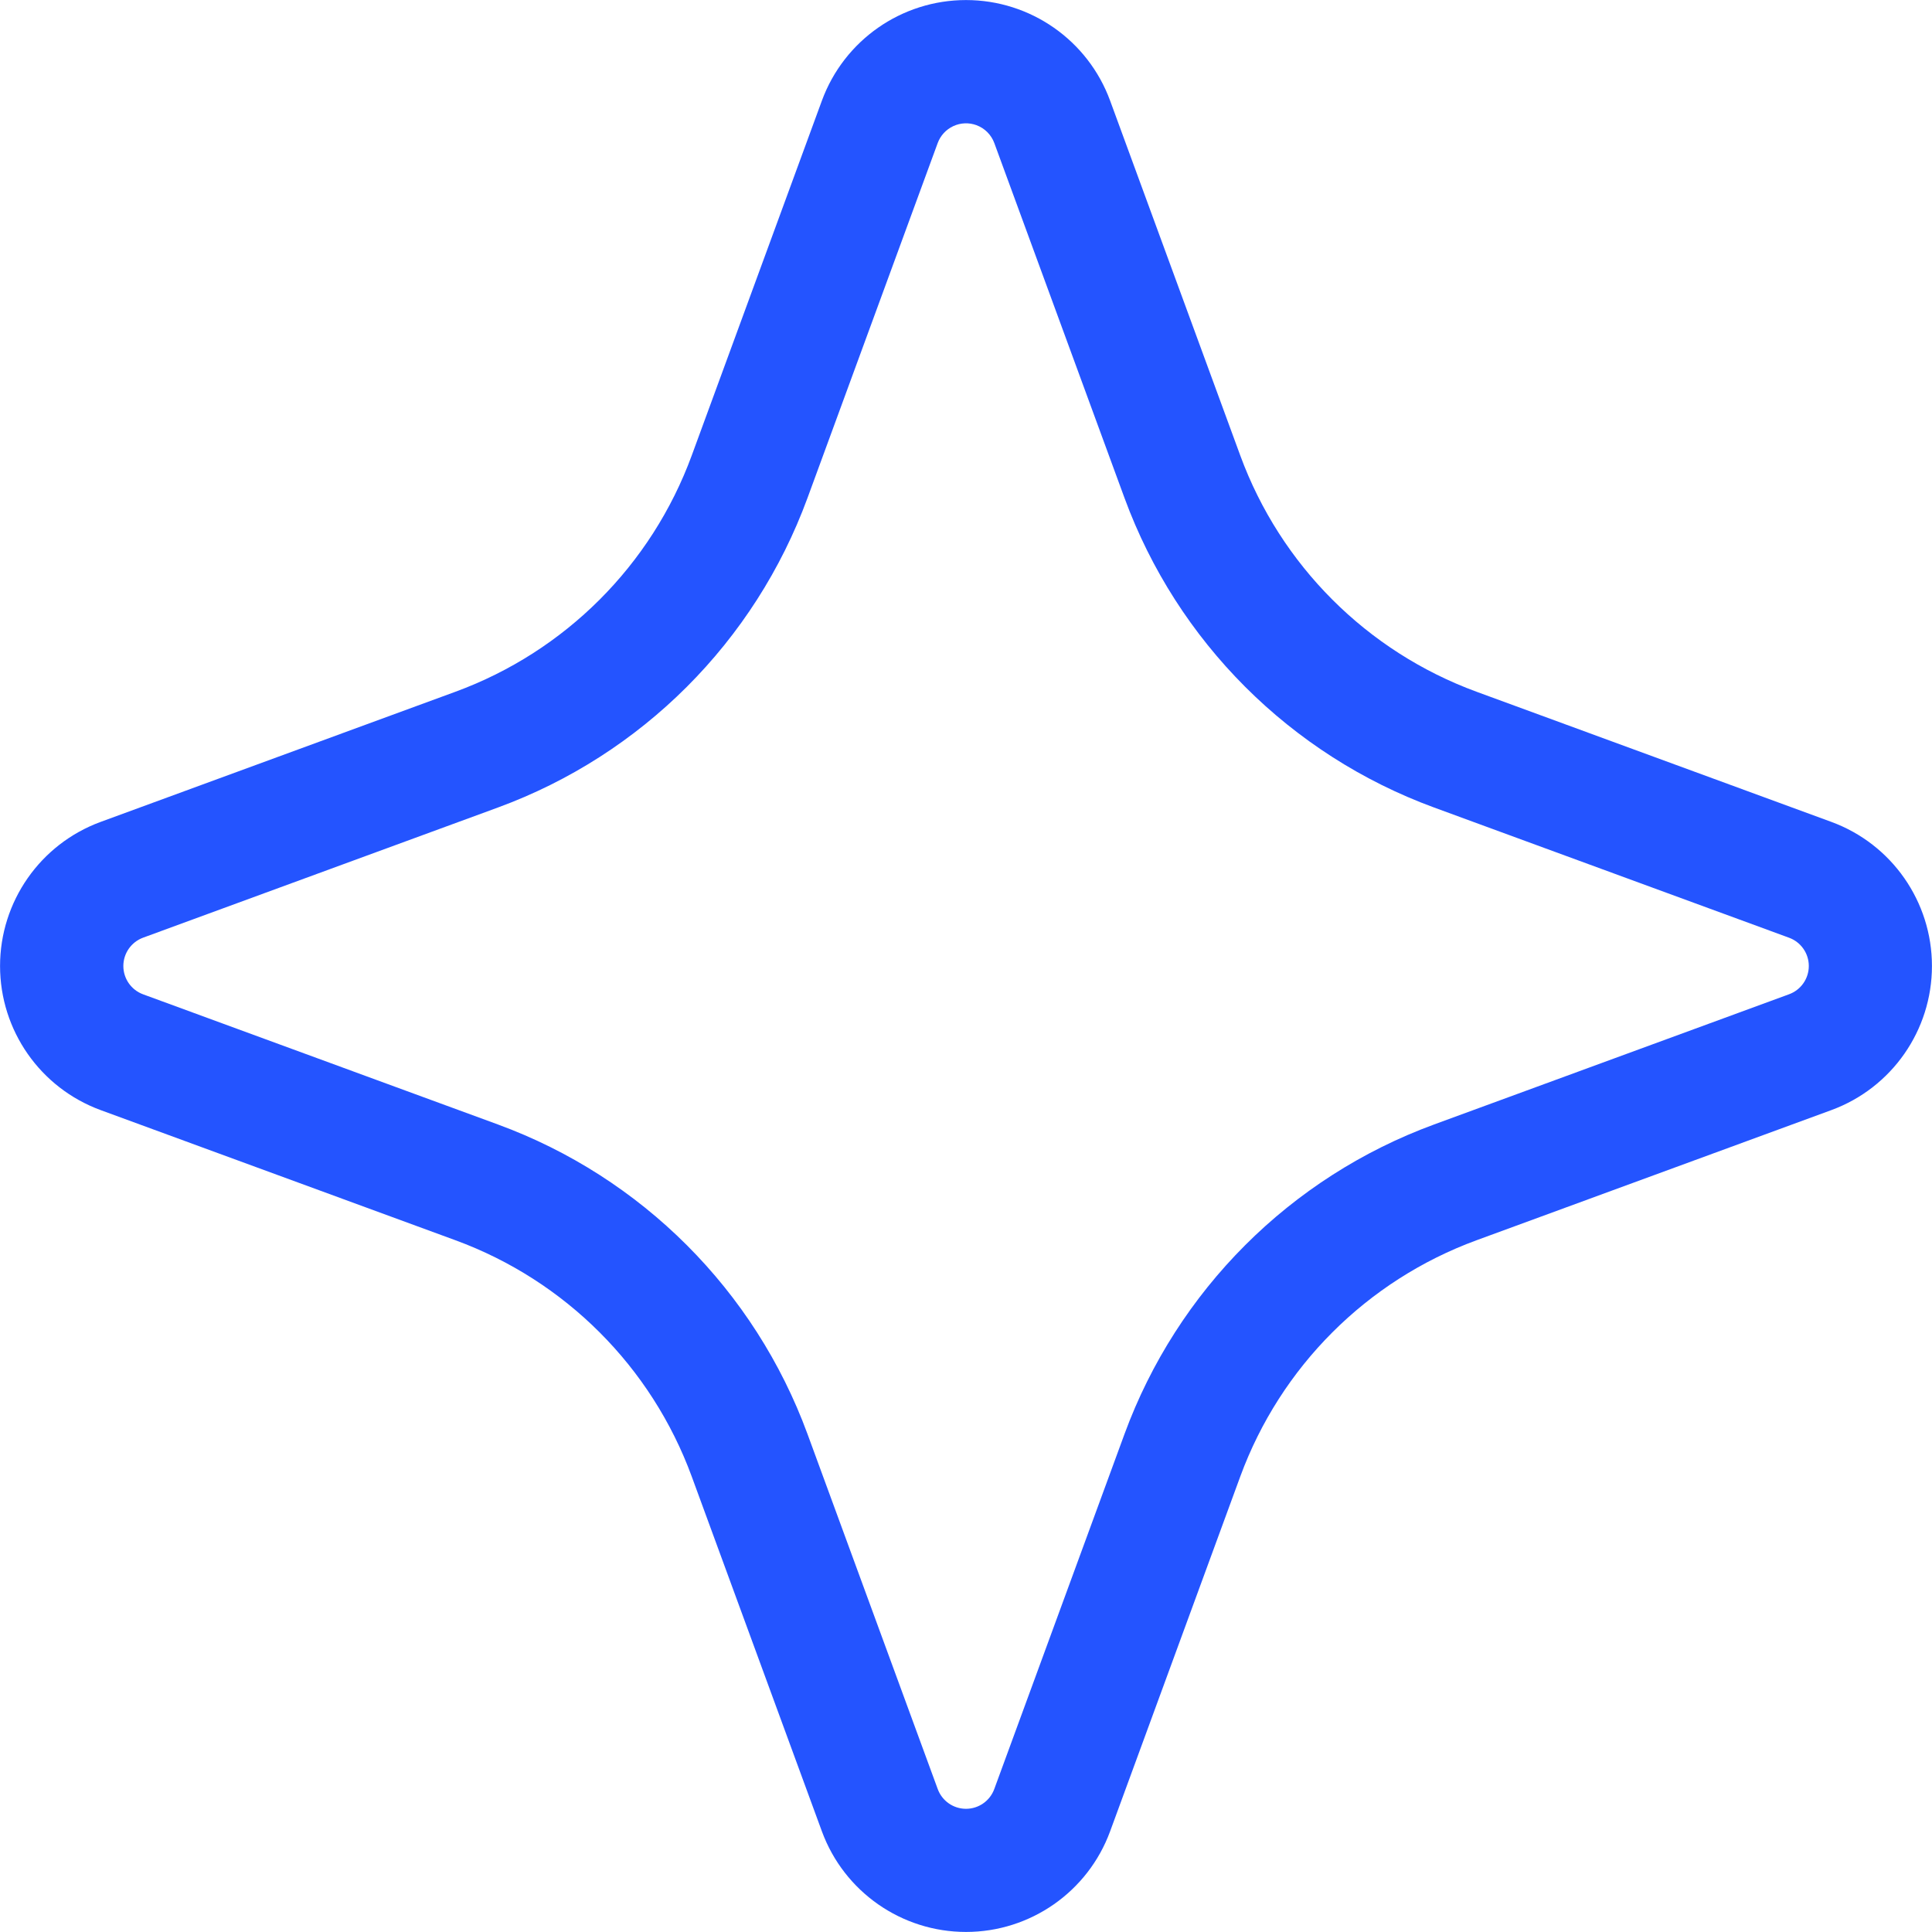
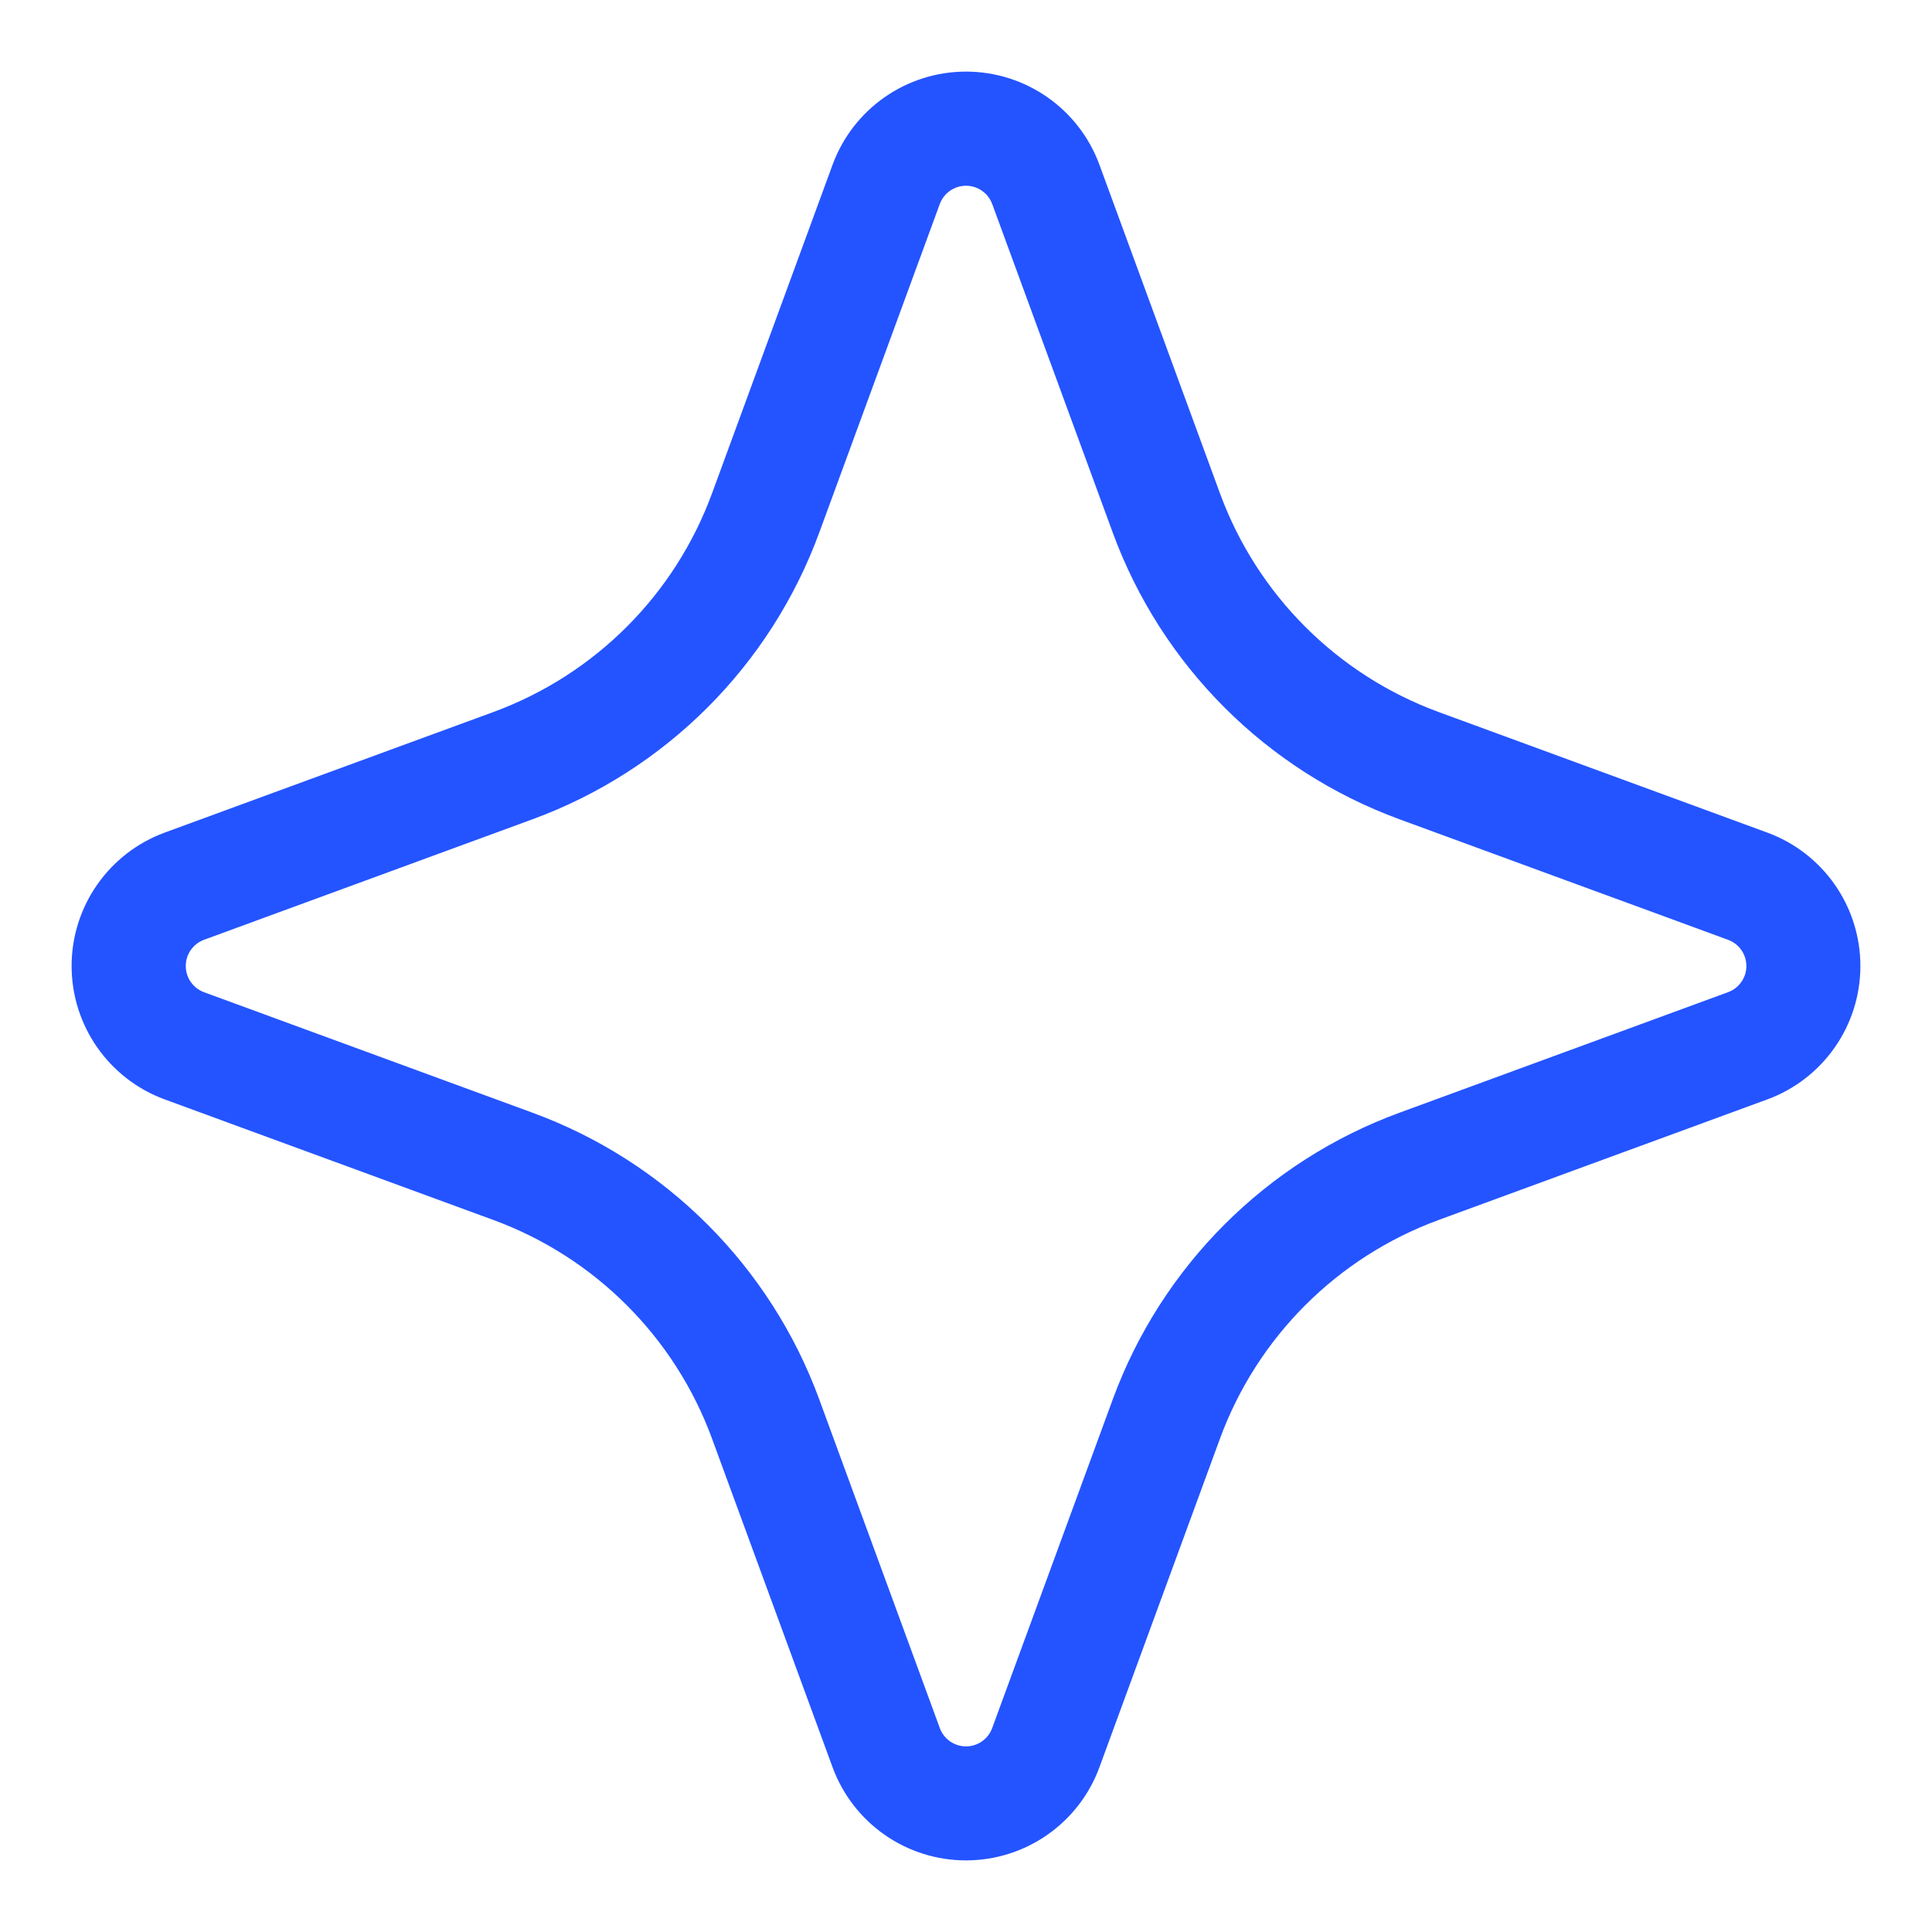
- <svg xmlns="http://www.w3.org/2000/svg" viewBox="0 0 1024 1024">
+ <svg xmlns="http://www.w3.org/2000/svg" viewBox="-40.96 -40.96 1105.92 1105.92">
  <path fill="#2454FF" d="M517.547 66.347a16 16 0 0 0-20.566 9.514l-68.992 188.075a276.053 276.053 0 0 1-164.053 164.053L75.861 496.98a16 16 0 0 0 0 30.038l188.075 68.992a276.053 276.053 0 0 1 164.053 164.053l68.992 188.075a15.957 15.957 0 0 0 30.038 0l68.992-188.075a276.053 276.053 0 0 1 164.053-164.053l188.075-68.992a15.957 15.957 0 0 0 0-30.038l-188.075-68.992a276.053 276.053 0 0 1-164.053-164.053L527.019 75.861a16 16 0 0 0-9.472-9.514zm-81.92-13.014a81.365 81.365 0 0 1 152.746 0l68.992 188.075a210.688 210.688 0 0 0 125.227 125.227l188.075 68.992a81.365 81.365 0 0 1 0 152.746l-188.075 68.992a210.688 210.688 0 0 0-125.227 125.227l-68.992 188.075a81.365 81.365 0 0 1-152.746 0l-68.992-188.075a210.688 210.688 0 0 0-125.227-125.227L53.333 588.373a81.365 81.365 0 0 1 0-152.746l188.075-68.992a210.688 210.688 0 0 0 125.227-125.227l68.992-188.075z" />
</svg>
